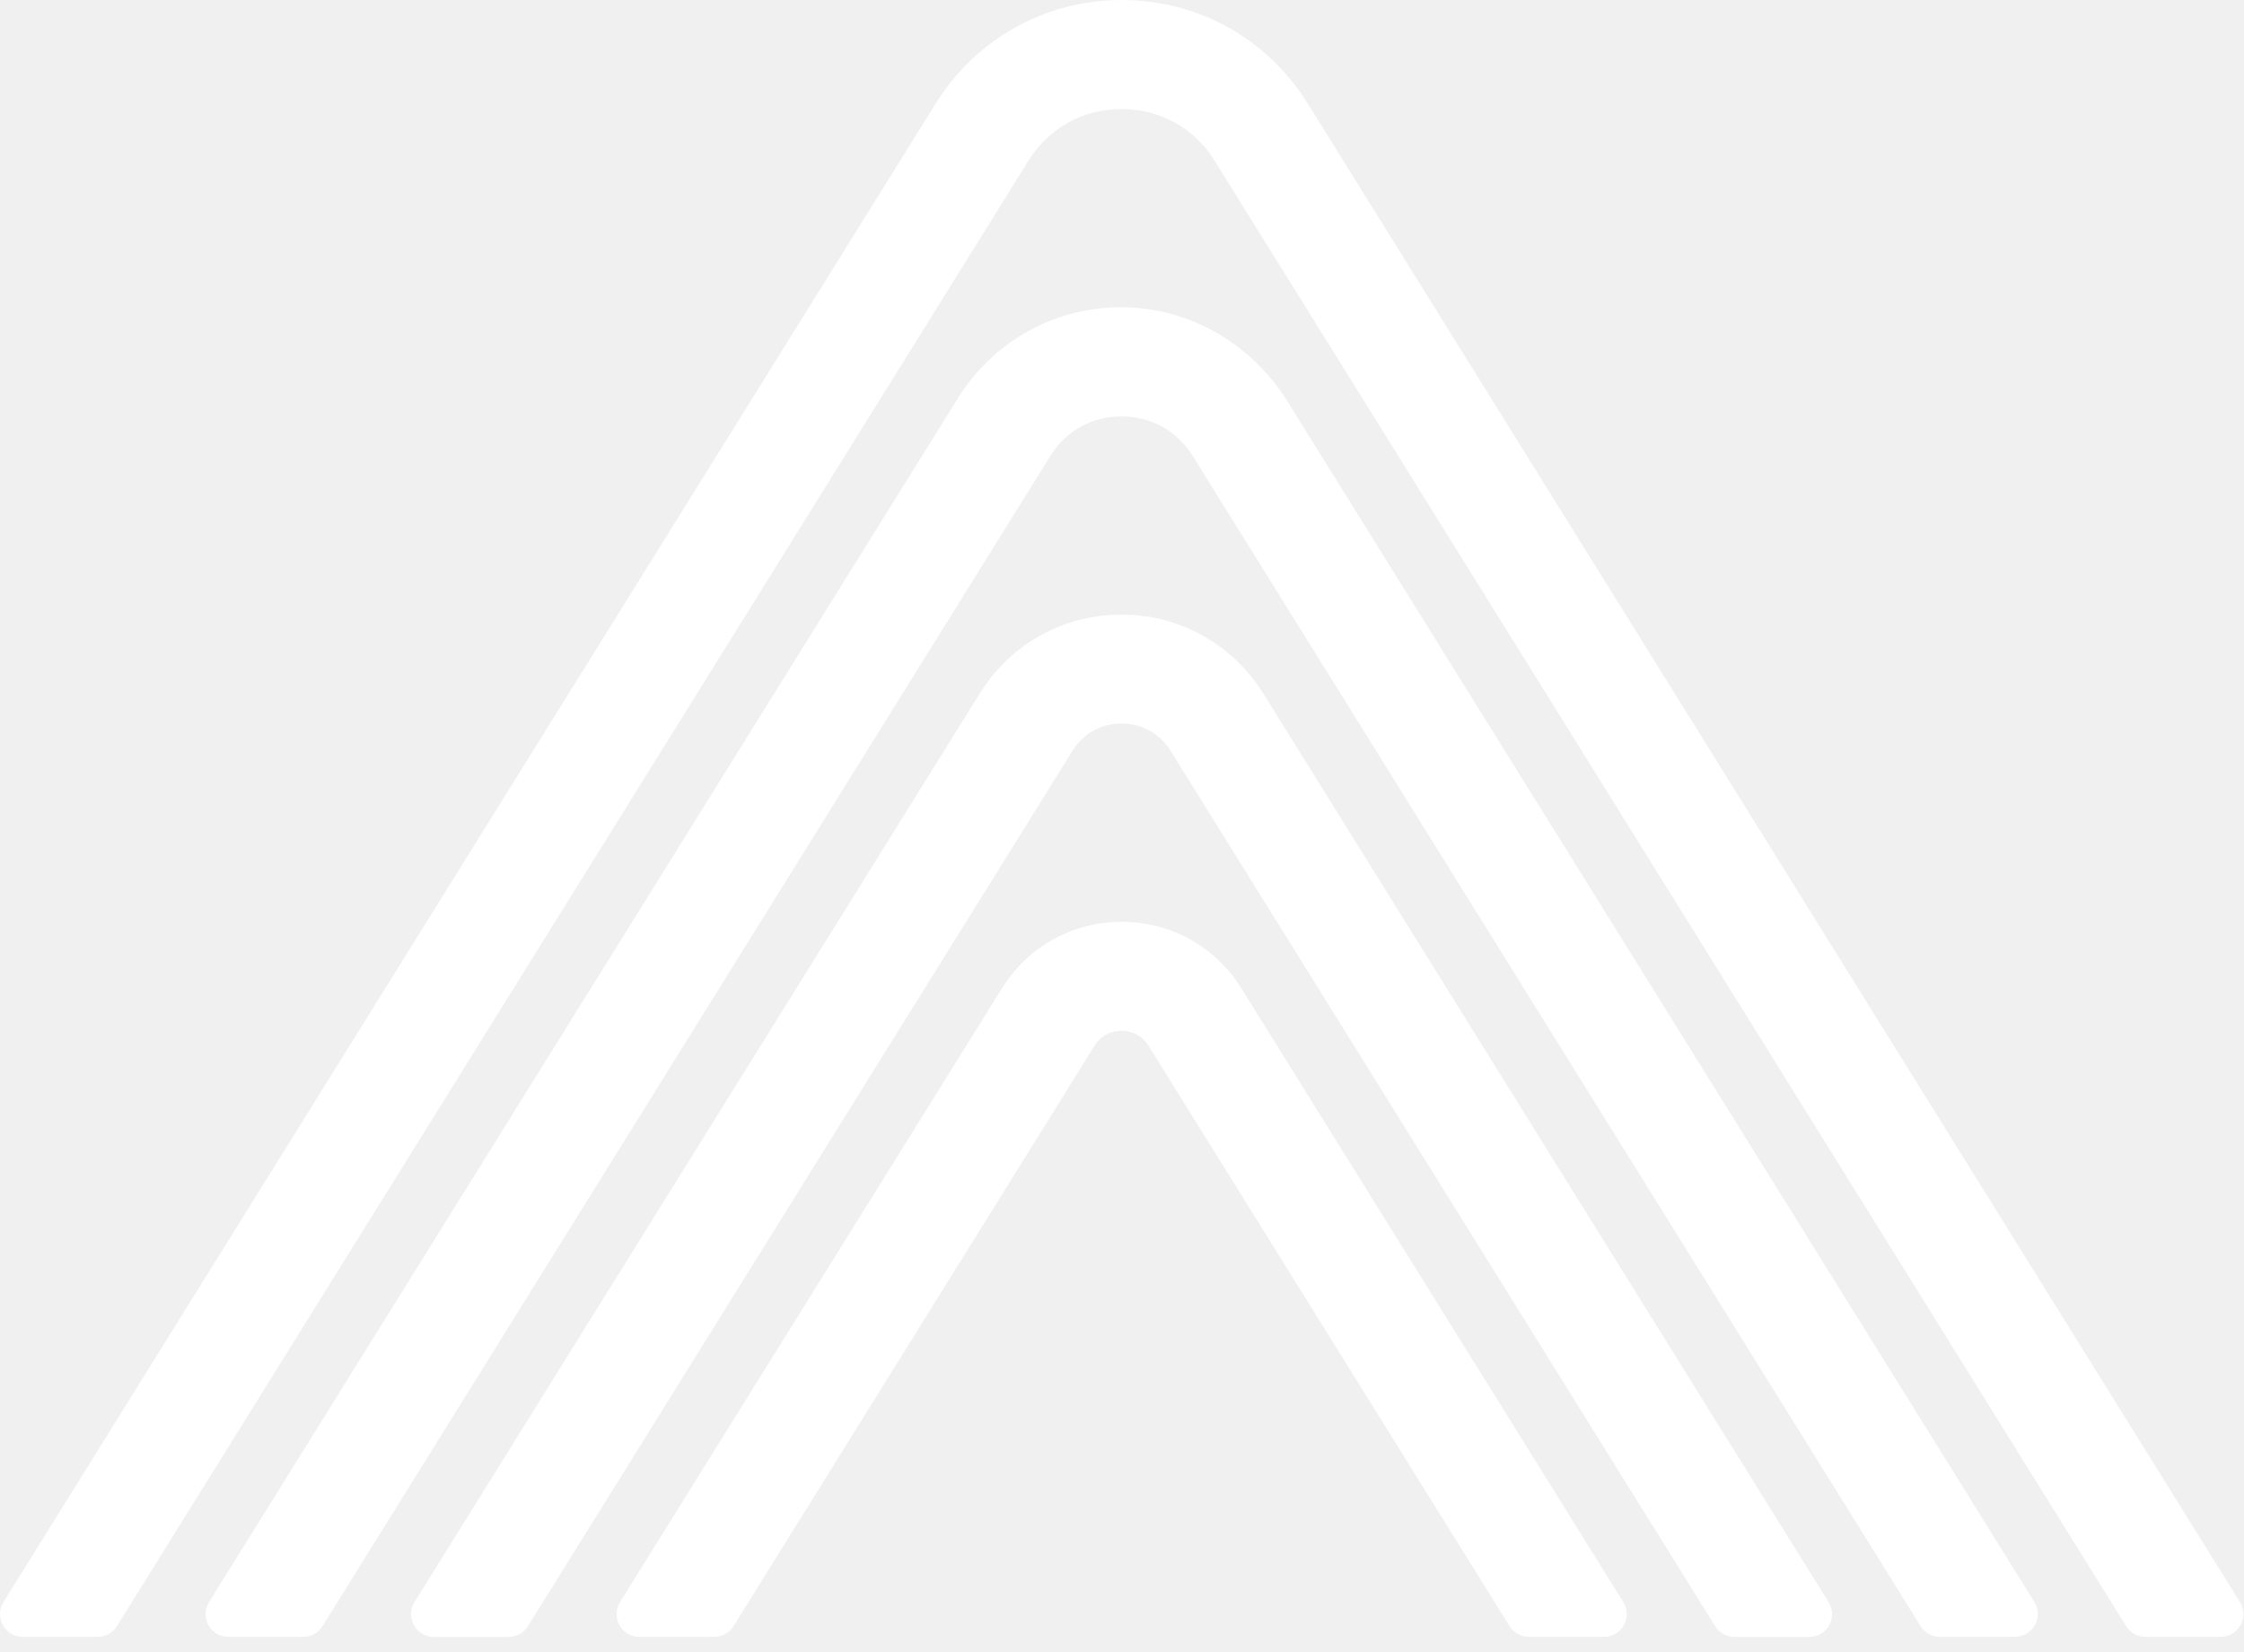
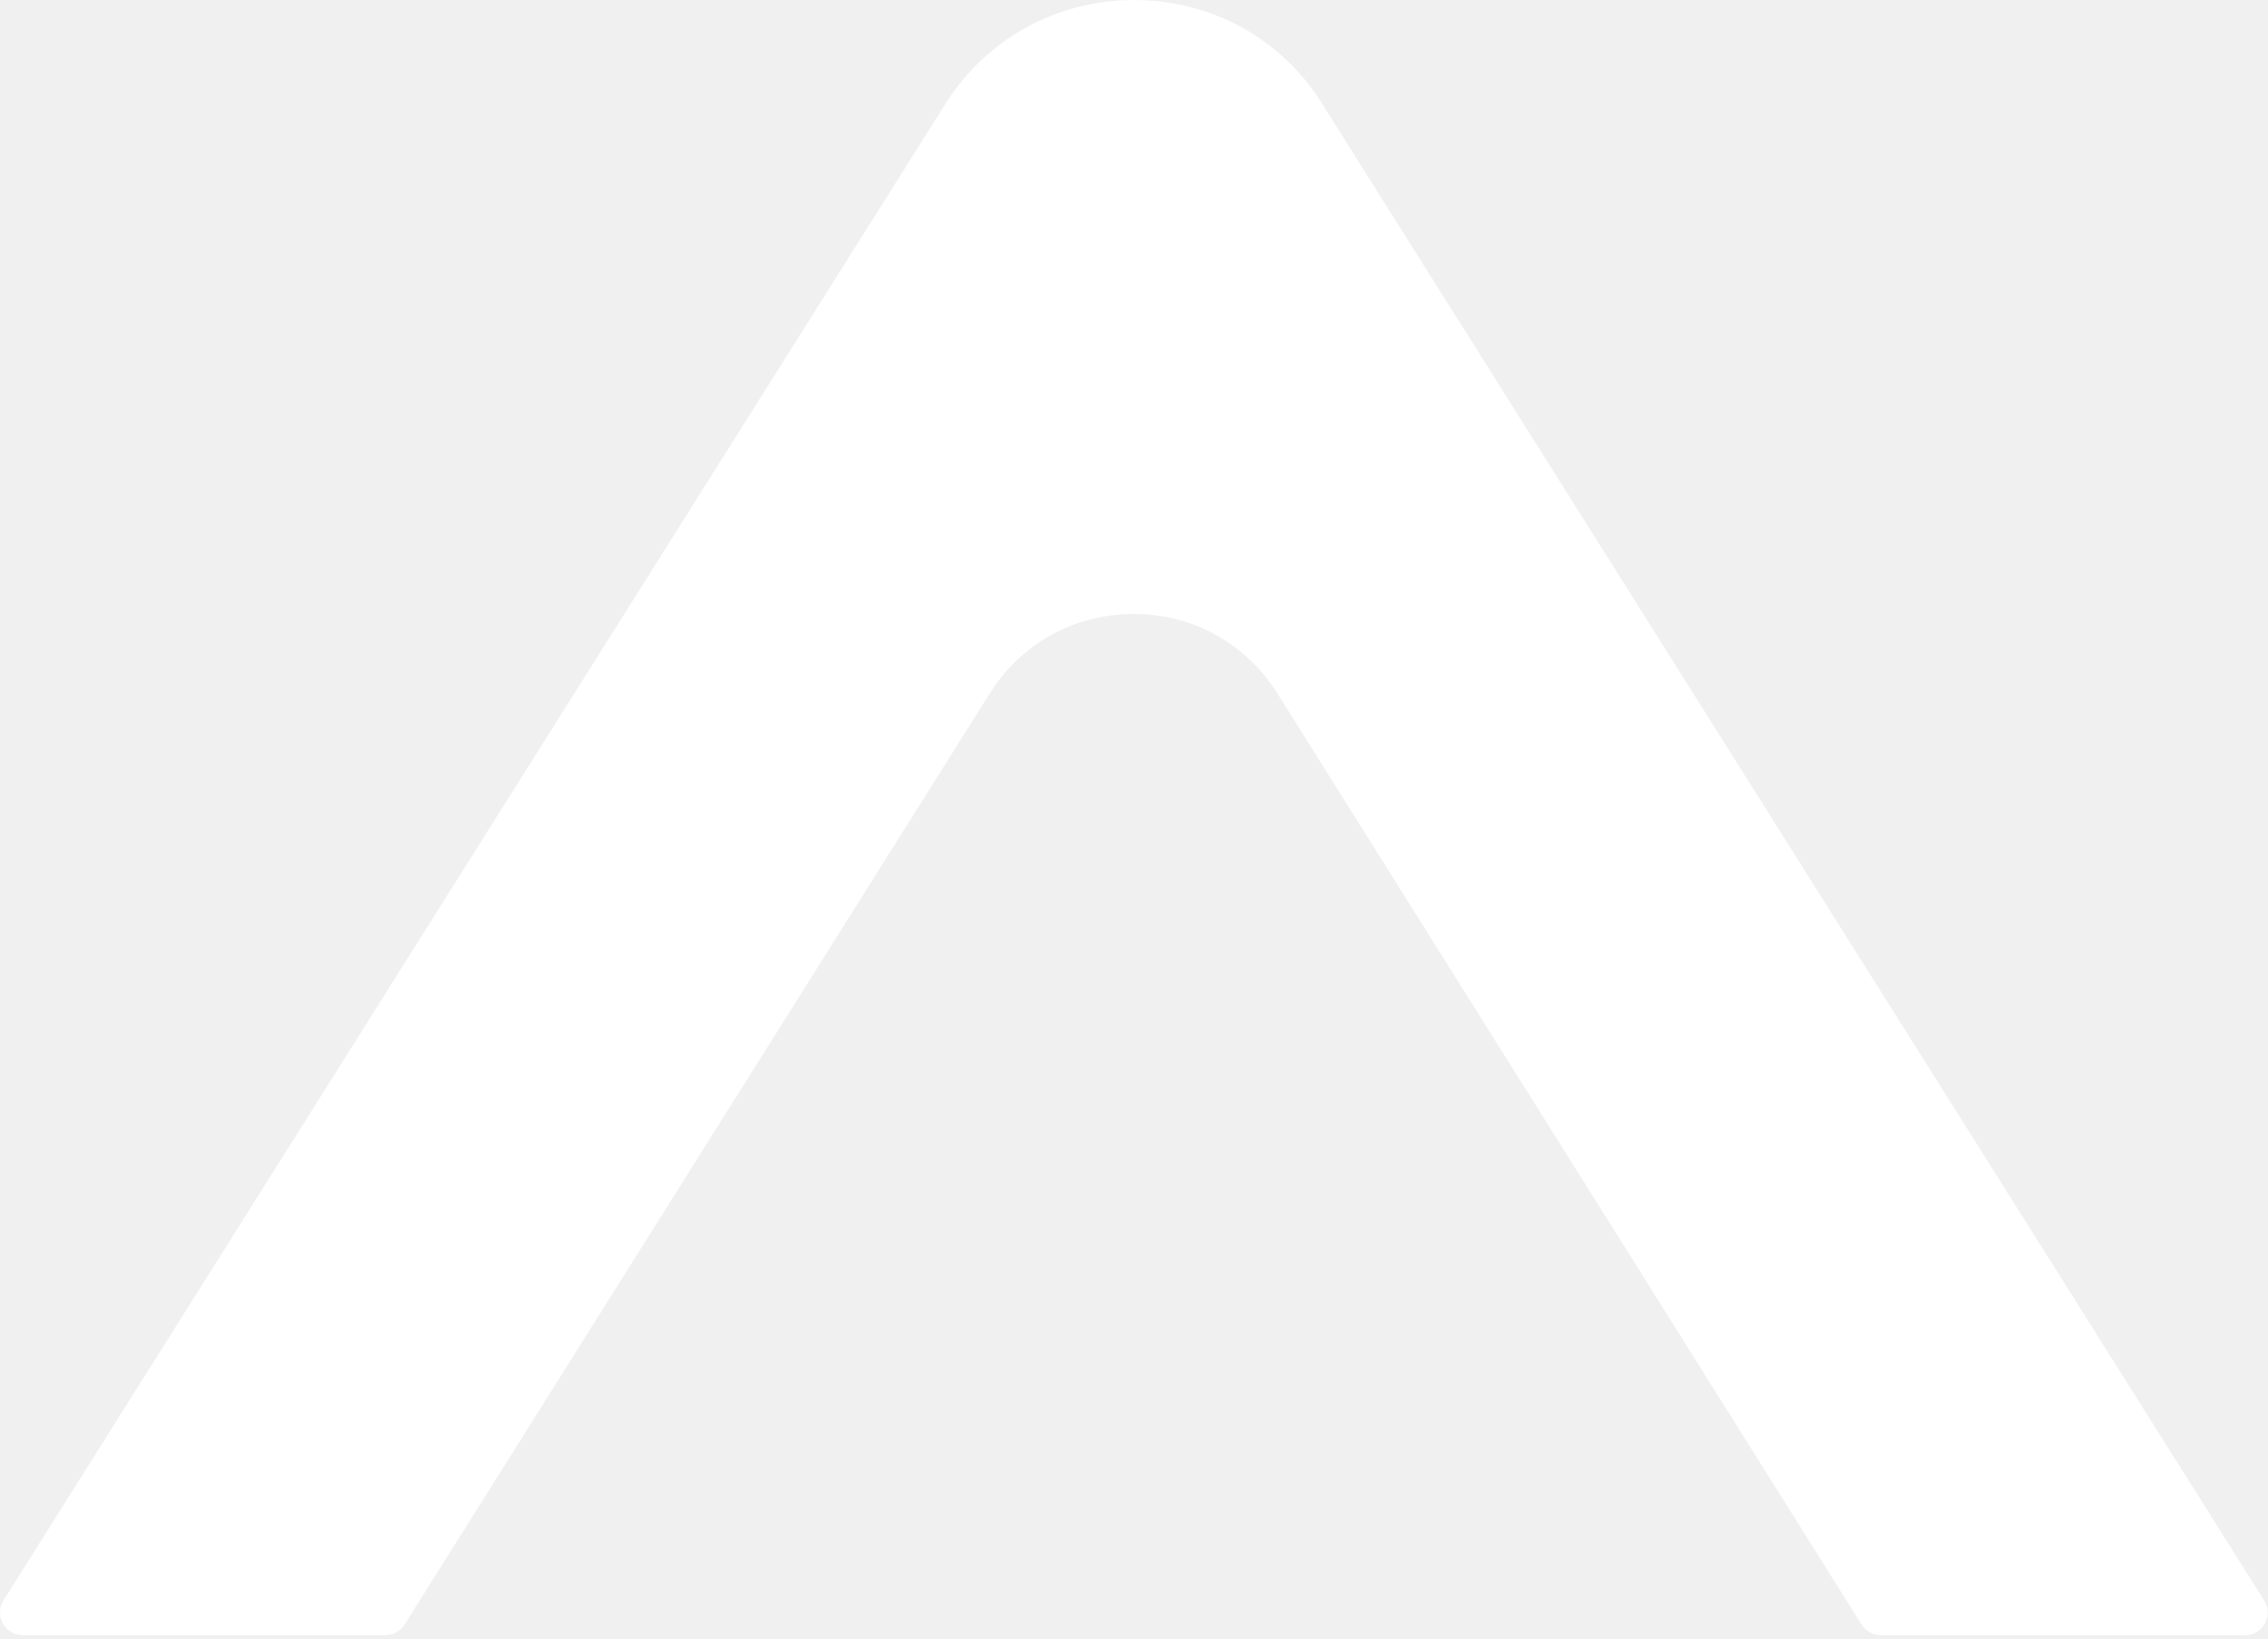
- <svg xmlns="http://www.w3.org/2000/svg" width="144" height="106" viewBox="0 0 144 106" fill="none">
-   <path d="M102.909 105.071H98.112C97.61 105.071 97.139 104.816 96.871 104.384L73.704 67.129C73.159 66.259 72.31 66.165 71.97 66.165C71.632 66.165 70.771 66.256 70.236 67.129L47.069 104.384C46.801 104.816 46.329 105.071 45.827 105.071H41.03C39.883 105.071 39.184 103.809 39.789 102.835L64.301 63.436C65.962 60.759 68.834 59.172 71.979 59.172C75.127 59.172 77.996 60.759 79.657 63.436L104.169 102.835C104.774 103.809 104.077 105.071 102.927 105.071H102.909Z" fill="white" />
-   <path d="M116.102 105.074H111.305C110.803 105.074 110.332 104.819 110.064 104.387L75.119 48.197C74.422 47.08 73.284 46.444 71.97 46.444C70.659 46.444 69.509 47.08 68.822 48.197L33.876 104.387C33.608 104.819 33.137 105.074 32.635 105.074H27.838C26.691 105.074 25.991 103.812 26.597 102.839L62.878 44.507C64.846 41.34 68.241 39.451 71.97 39.451C73.835 39.451 75.608 39.922 77.178 40.795C78.735 41.666 80.08 42.928 81.062 44.507L117.341 102.839C117.949 103.812 117.249 105.074 116.102 105.074Z" fill="white" />
-   <path d="M129.286 105.071H124.489C123.987 105.071 123.516 104.815 123.248 104.383L76.533 29.26C75.529 27.651 73.868 26.729 71.97 26.729C70.072 26.729 68.414 27.651 67.407 29.26L20.695 104.383C20.428 104.815 19.956 105.071 19.454 105.071H14.657C13.51 105.071 12.811 103.809 13.416 102.835L61.472 25.558C63.696 21.981 67.511 19.806 71.715 19.724C76.144 19.632 80.266 21.99 82.611 25.753L130.546 102.826C131.151 103.799 130.454 105.062 129.304 105.062L129.286 105.071Z" fill="white" />
-   <path d="M142.479 105.071H137.681C137.179 105.071 136.708 104.816 136.44 104.384L77.947 10.324C76.636 8.213 74.461 7.003 71.97 7.003C69.478 7.003 67.306 8.213 65.992 10.324L7.502 104.384C7.234 104.816 6.763 105.071 6.261 105.071H1.464C0.317 105.071 -0.383 103.809 0.223 102.835L60.06 6.622C62.643 2.482 67.094 0 71.982 0C76.873 0 81.321 2.47 83.903 6.622L143.738 102.835C144.343 103.809 143.647 105.071 142.5 105.071H142.479Z" fill="white" />
+ <svg xmlns="http://www.w3.org/2000/svg" viewBox="0 0 544 393" fill="none">
+   <path d="M92.3 392.3H5.5C1.2 392.3-1.4 387.6.8 384L226.9 24.7C236.7 9.3 253.5 0 272 0s35.3 9.2 45 24.7L543.1 384c2.3 3.6-.3 8.3-4.7 8.3H451.2c-1.9 0-3.7-1-4.7-2.6L306.3 166.2c-3.7-5.9-8.8-10.6-14.7-13.9-5.9-3.3-12.6-5-19.7-5-14.1 0-26.9 7-34.4 18.9L97 389.8c-1 1.6-2.8 2.5-4.7 2.5Z" fill="#FFFFFF" />
</svg>
